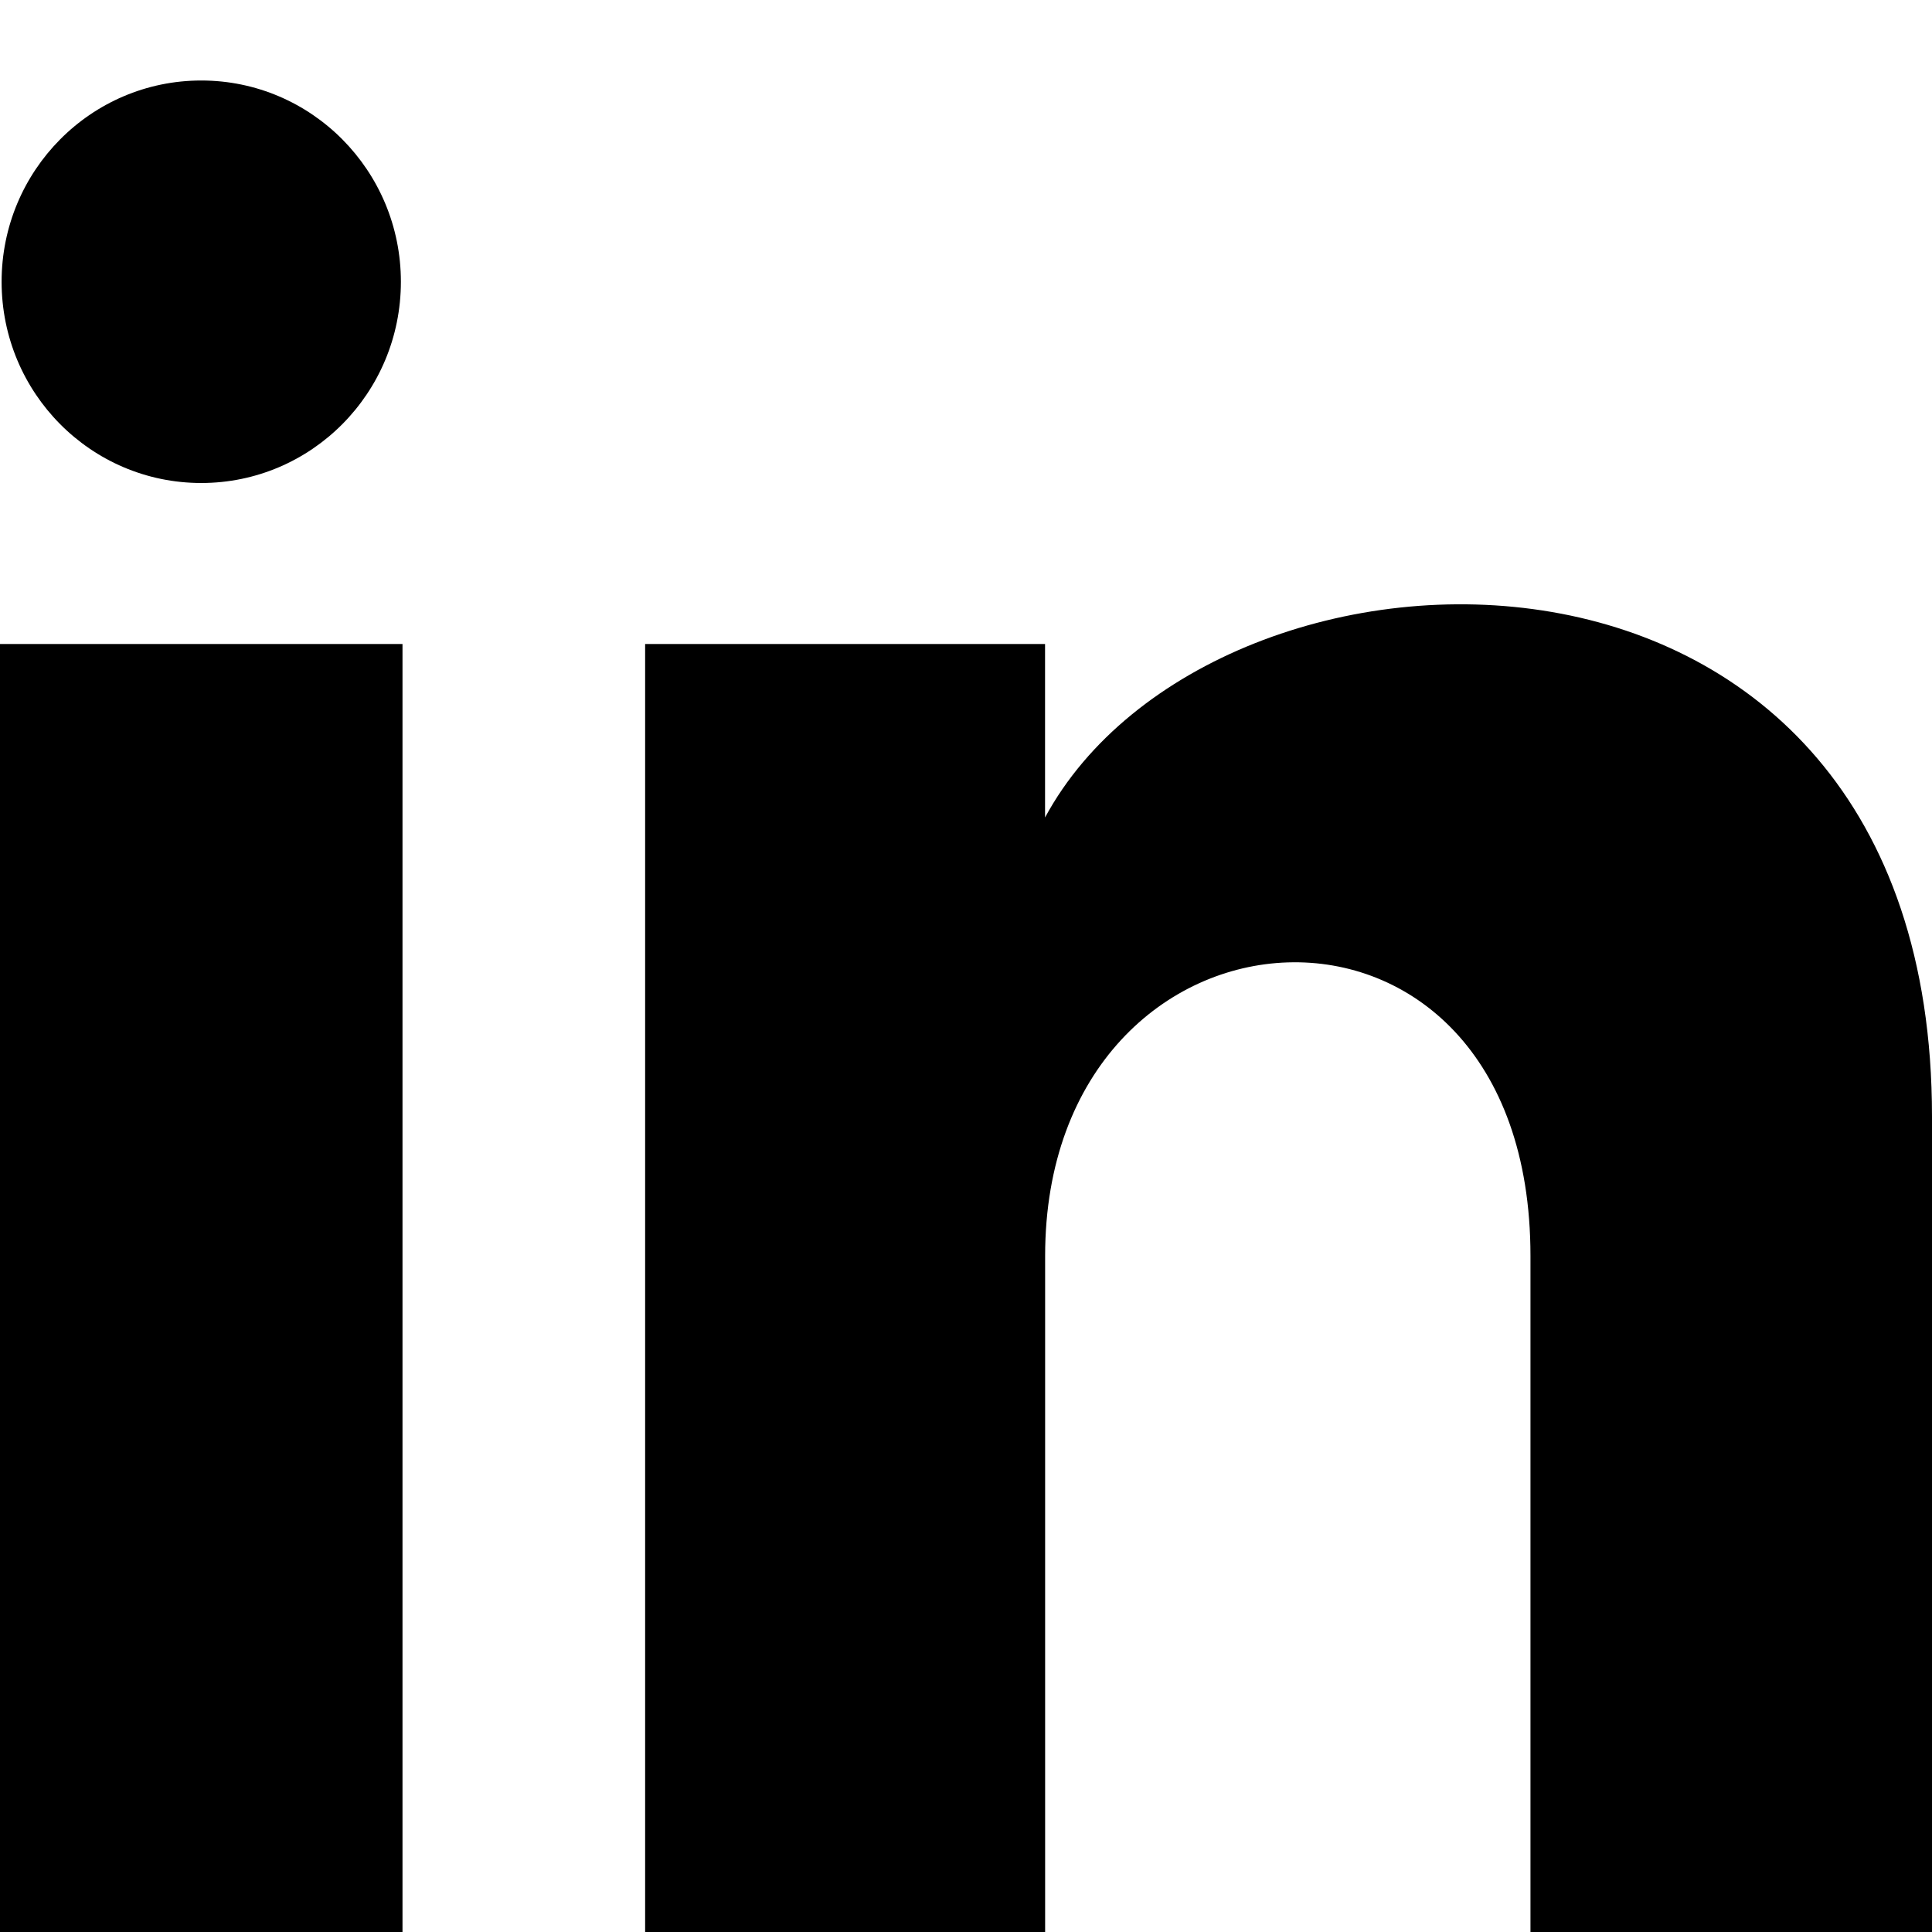
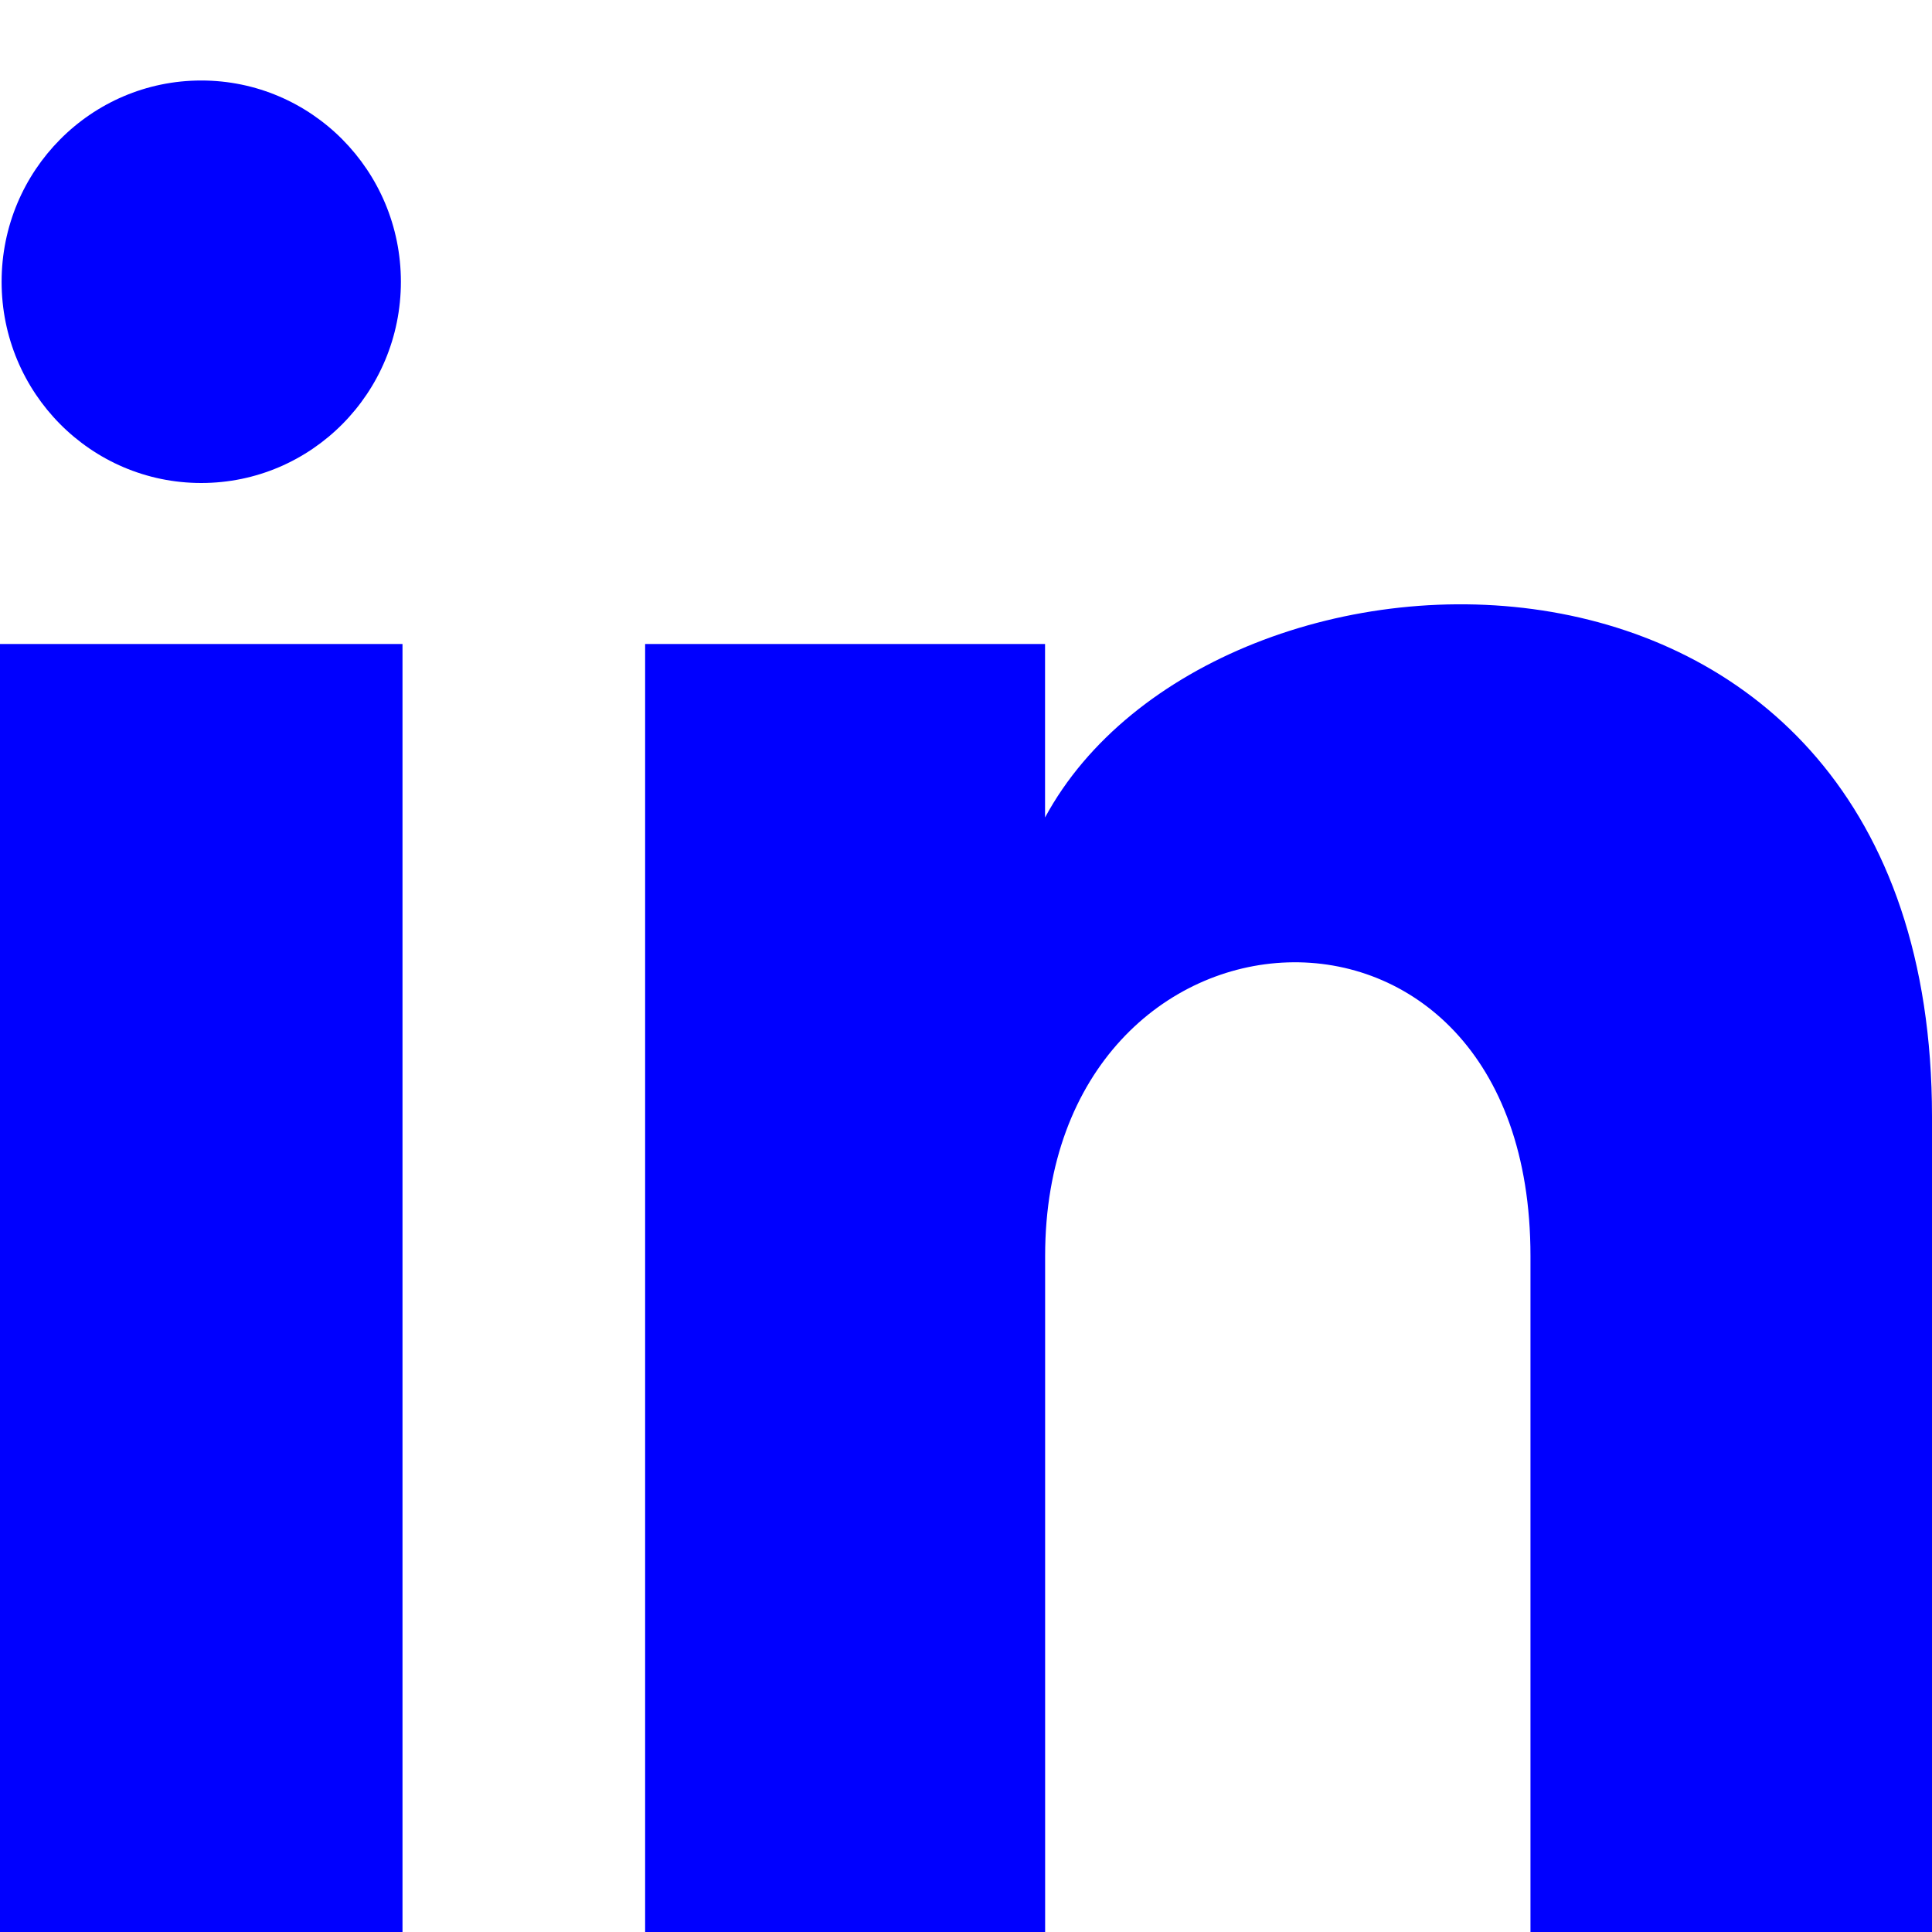
<svg xmlns="http://www.w3.org/2000/svg" width="24" height="24" viewBox="0 0 24 24">
-   <path d="M4.98 3.5c0 1.381-1.11 2.5-2.48 2.5s-2.48-1.119-2.48-2.5c0-1.38 1.11-2.5 2.48-2.5s2.48 1.12 2.48 2.5zm.02 4.5h-5v16h5v-16zm7.982 0h-4.968v16h4.969v-8.399c0-4.67 6.029-5.052 6.029 0v8.399h4.988v-10.131c0-7.88-8.922-7.593-11.018-3.714v-2.155z" />
+   <path d="M4.98 3.5c0 1.381-1.11 2.5-2.48 2.5s-2.48-1.119-2.48-2.5c0-1.38 1.11-2.5 2.48-2.5s2.48 1.12 2.48 2.5zm.02 4.5h-5v16h5v-16zm7.982 0h-4.968v16h4.969v-8.399c0-4.67 6.029-5.052 6.029 0v8.399h4.988v-10.131c0-7.88-8.922-7.593-11.018-3.714v-2.155z" fill="#0000ff" />
</svg>
